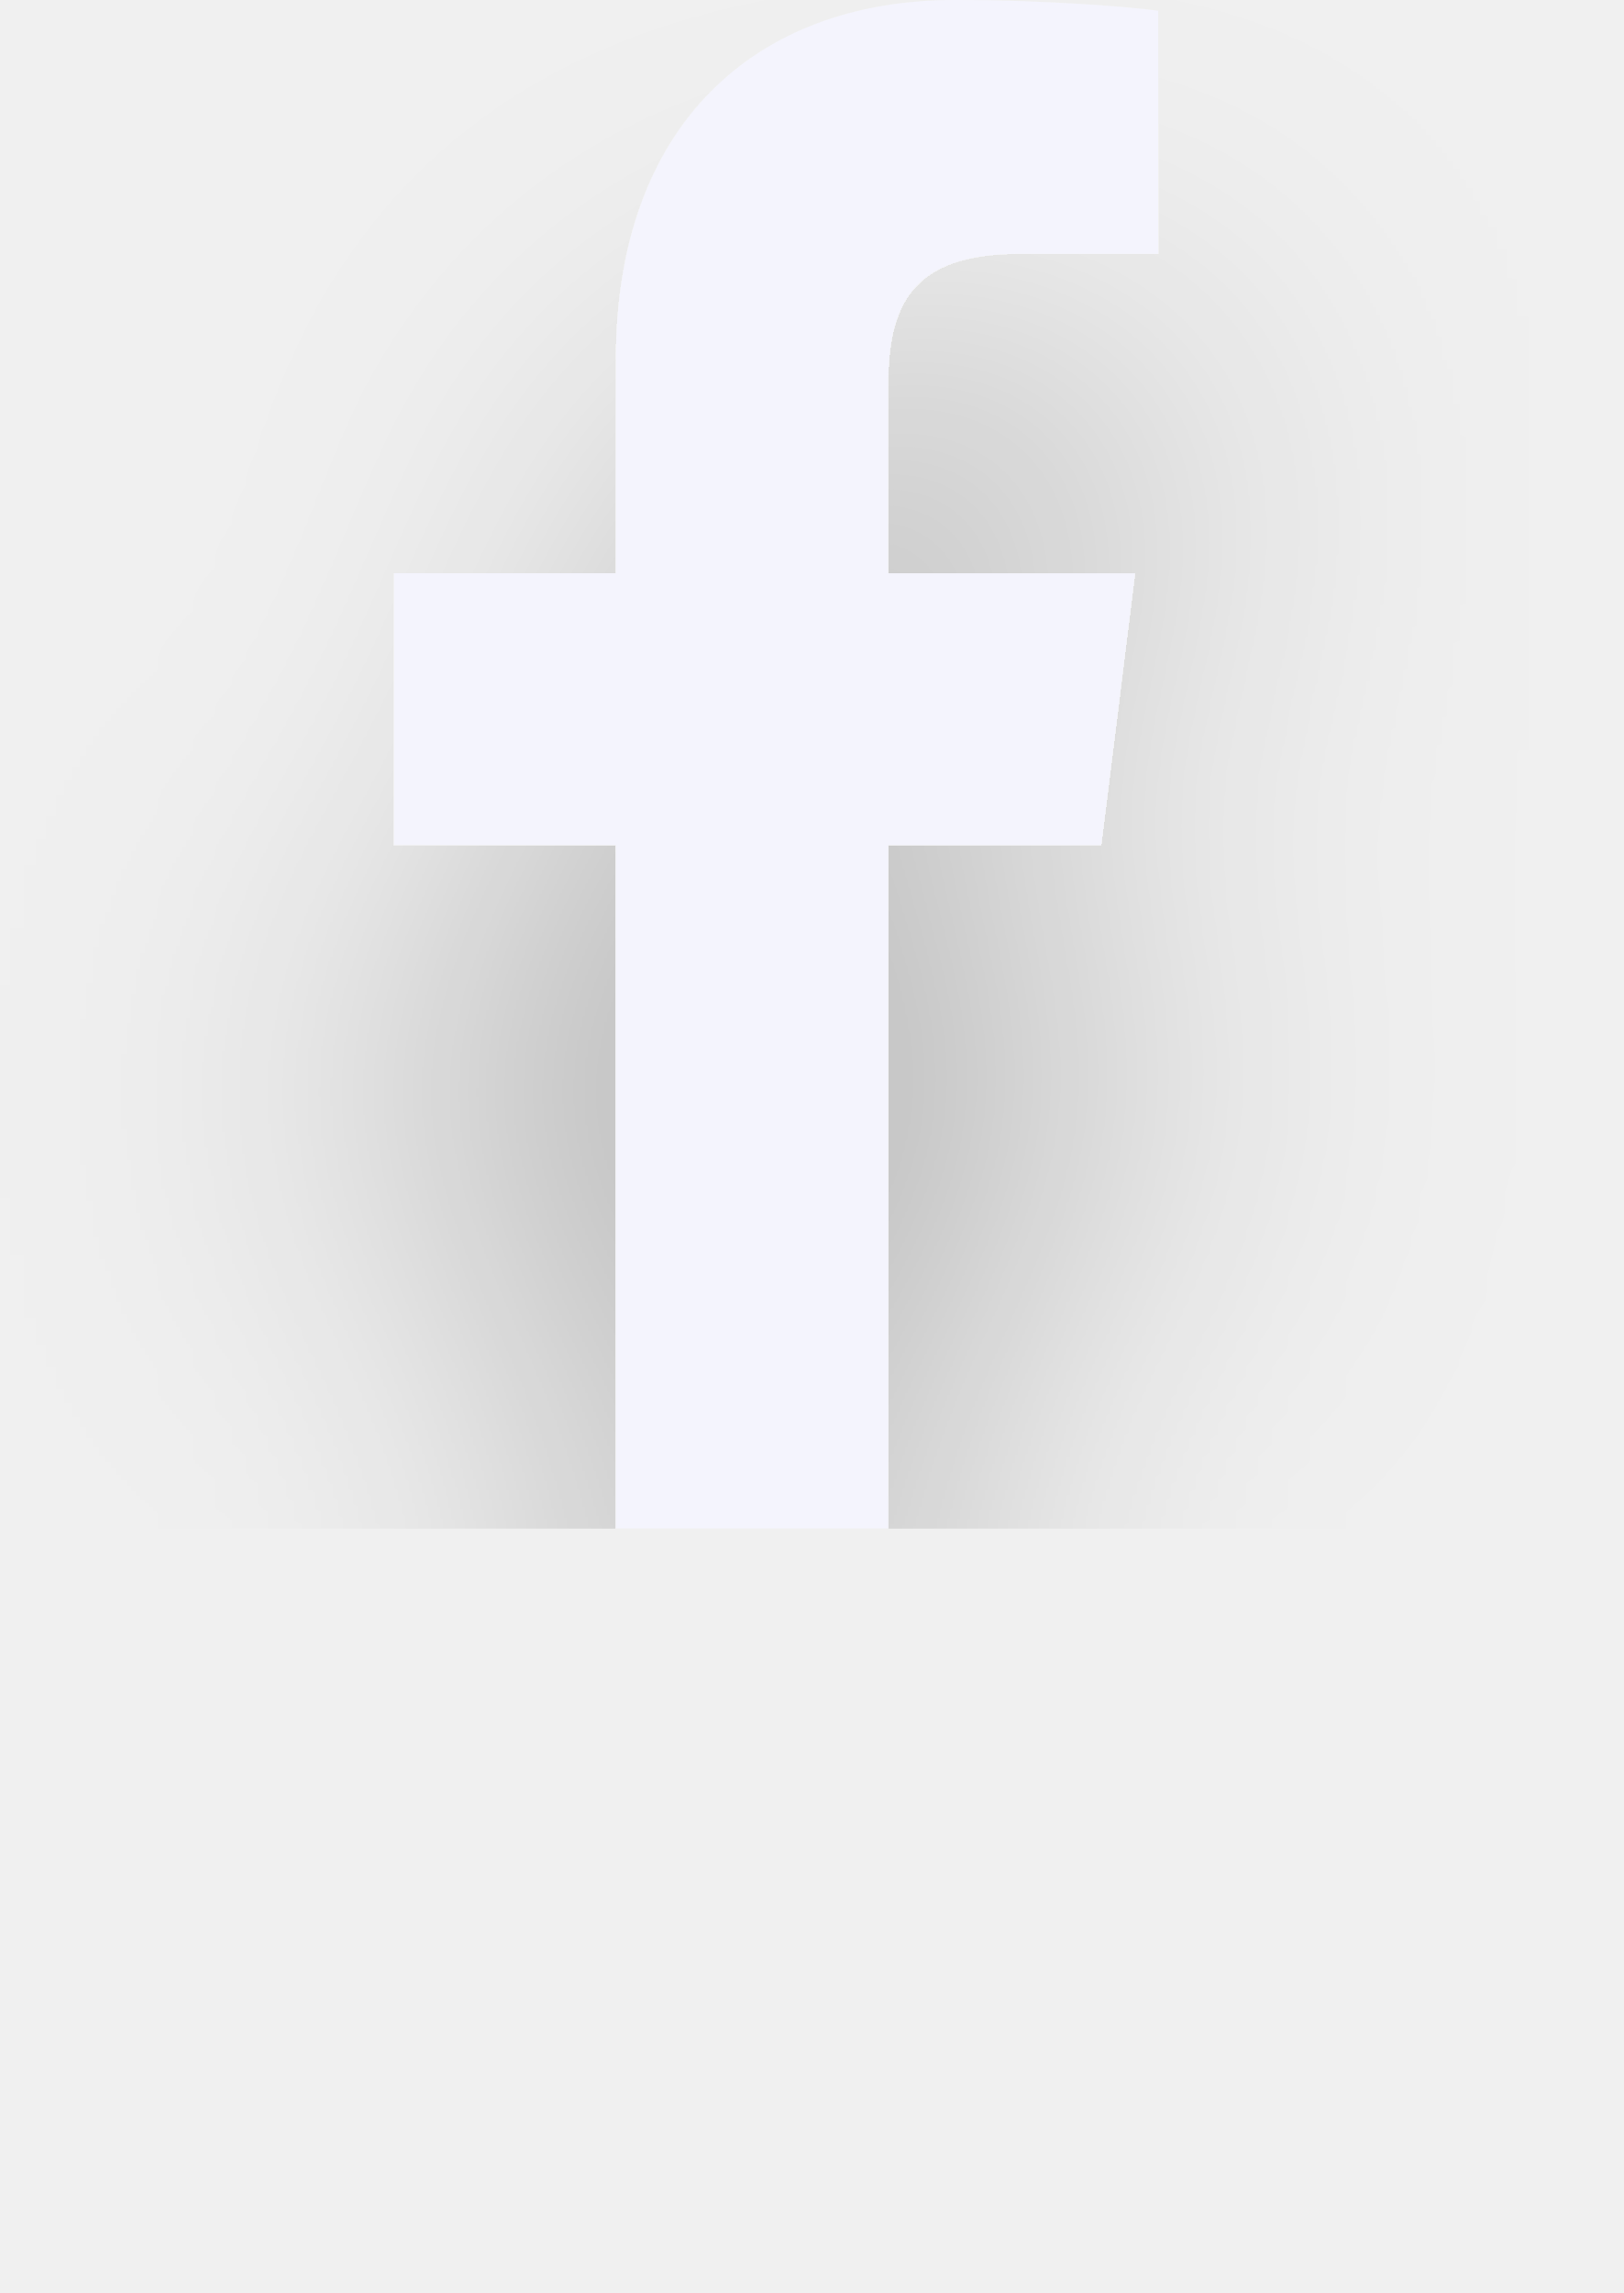
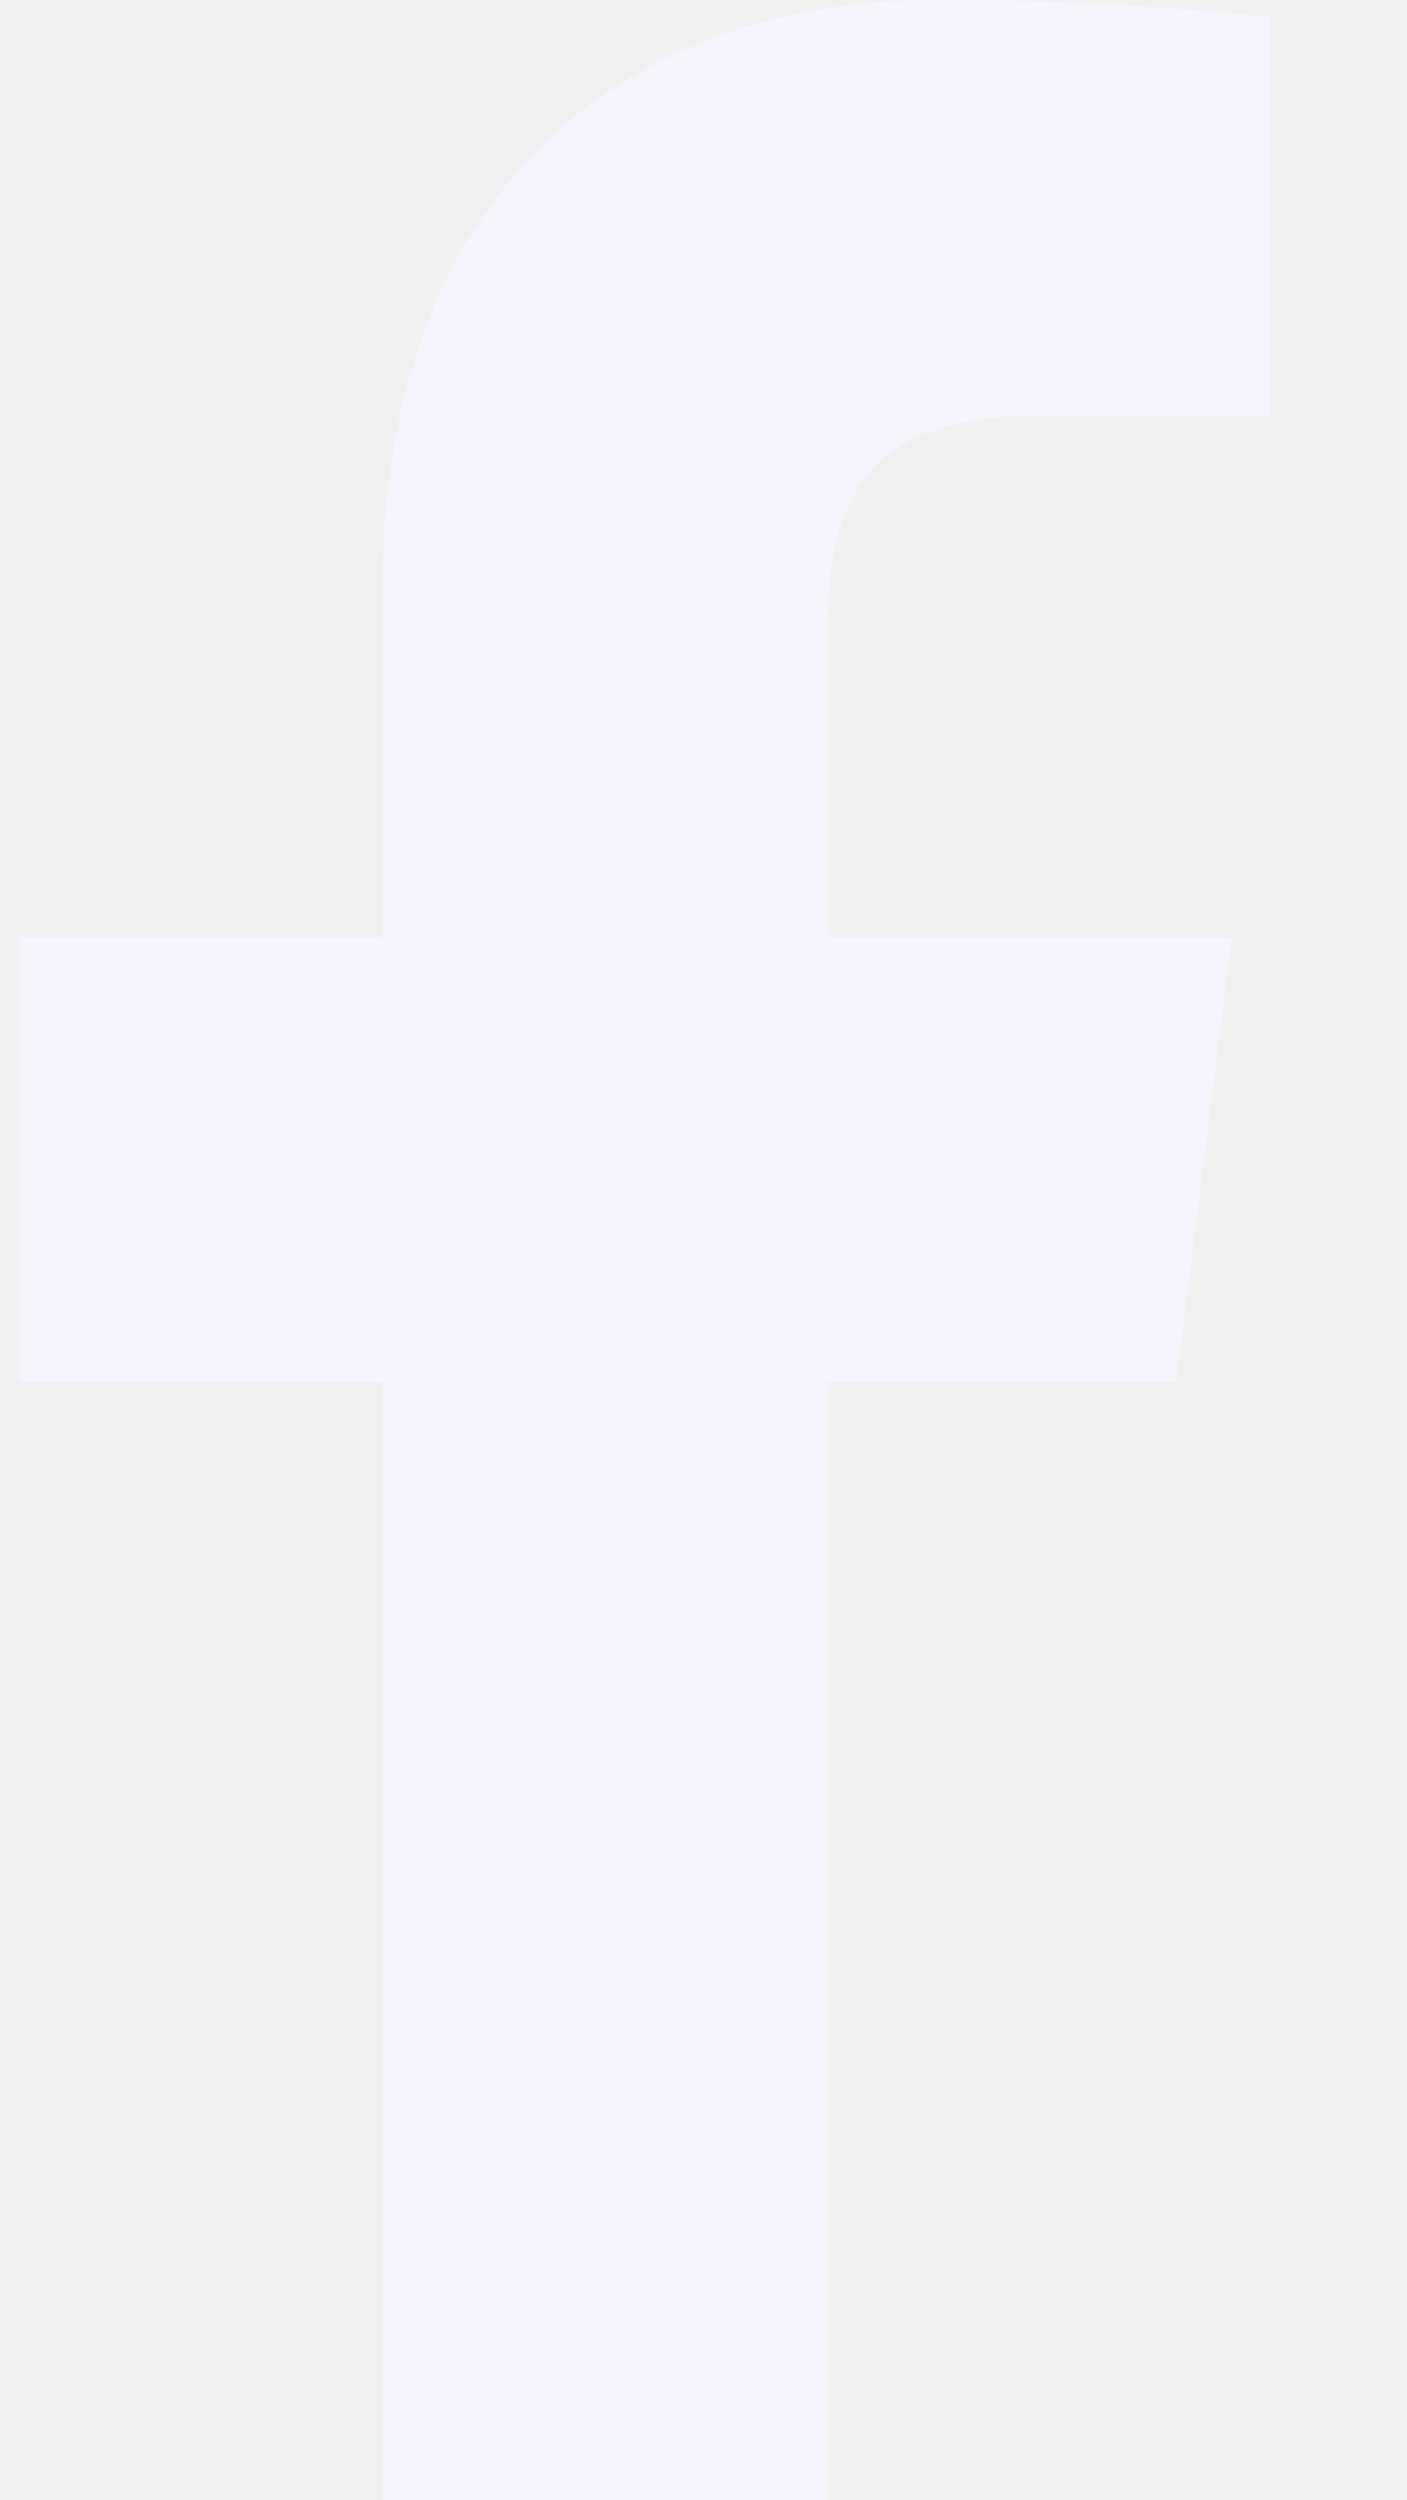
- <svg xmlns="http://www.w3.org/2000/svg" width="17" height="24" viewBox="0 0 17 24" fill="none">
-   <g clip-path="url(#clip0_784801_128)" filter="url(#filter0_d_784801_128)">
-     <path d="M10.665 2.657H12.125V0.113C11.873 0.078 11.007 -6.10352e-05 9.997 -6.10352e-05C7.891 -6.10352e-05 6.449 1.325 6.449 3.759V6H4.125V8.844H6.449V16H9.298V8.845H11.528L11.882 6.001H9.297V4.041C9.298 3.219 9.519 2.657 10.665 2.657Z" fill="#F4F4FD" />
-   </g>
-   <defs>
-     <filter id="filter0_d_784801_128" x="-4" y="-6.10352e-05" width="24" height="24" filterUnits="userSpaceOnUse" color-interpolation-filters="sRGB">
-       <feFlood flood-opacity="0" result="BackgroundImageFix" />
-       <feColorMatrix in="SourceAlpha" type="matrix" values="0 0 0 0 0 0 0 0 0 0 0 0 0 0 0 0 0 0 127 0" result="hardAlpha" />
-       <feOffset dy="4" />
-       <feGaussianBlur stdDeviation="2" />
-       <feComposite in2="hardAlpha" operator="out" />
-       <feColorMatrix type="matrix" values="0 0 0 0 0 0 0 0 0 0 0 0 0 0 0 0 0 0 0.25 0" />
-       <feBlend mode="normal" in2="BackgroundImageFix" result="effect1_dropShadow_784801_128" />
-       <feBlend mode="normal" in="SourceGraphic" in2="effect1_dropShadow_784801_128" result="shape" />
-     </filter>
-     <clipPath id="clip0_784801_128">
-       <rect width="16" height="16" fill="white" />
-     </clipPath>
-   </defs>
+ <svg xmlns="http://www.w3.org/2000/svg" width="9" height="16" viewBox="0 0 9 16" fill="none">
+   <path d="M6.665 2.657H8.125V0.113C7.873 0.078 7.007 -6.10352e-05 5.997 -6.10352e-05C3.891 -6.10352e-05 2.449 1.325 2.449 3.759V6H0.125V8.844H2.449V16H5.298V8.845H7.528L7.882 6.001H5.297V4.041C5.298 3.219 5.519 2.657 6.665 2.657Z" fill="#F4F4FD" />
</svg>
